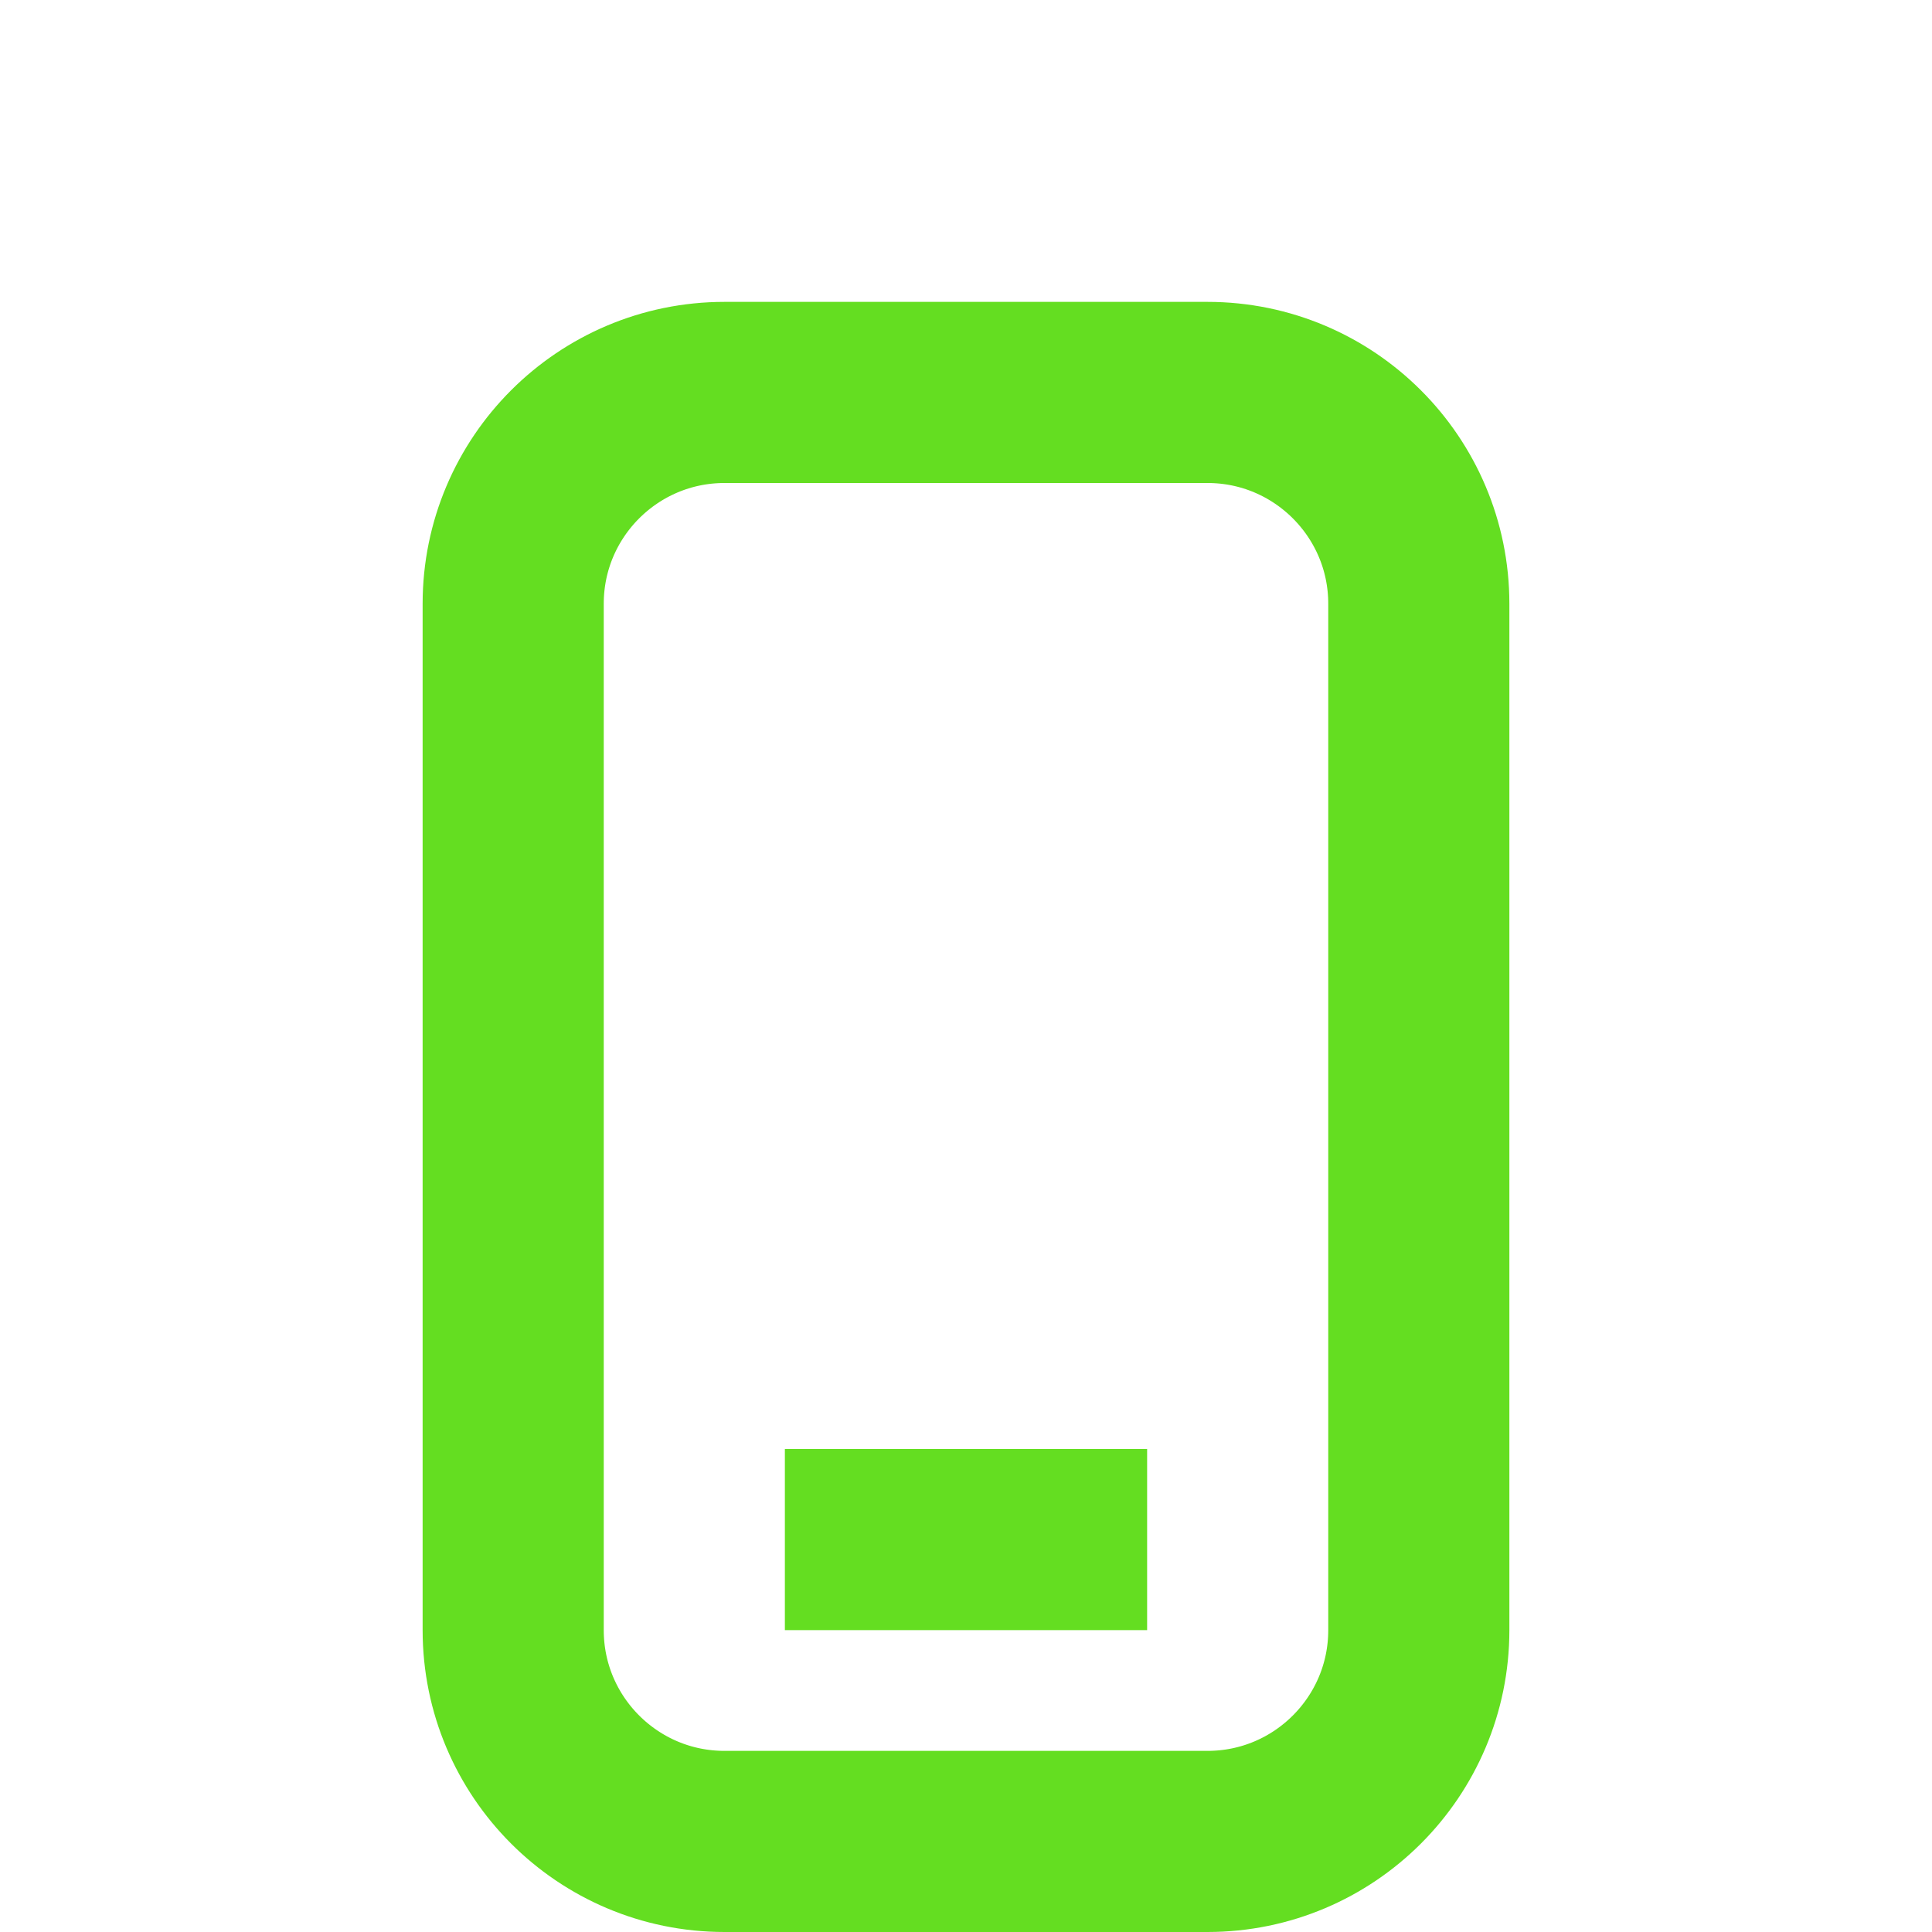
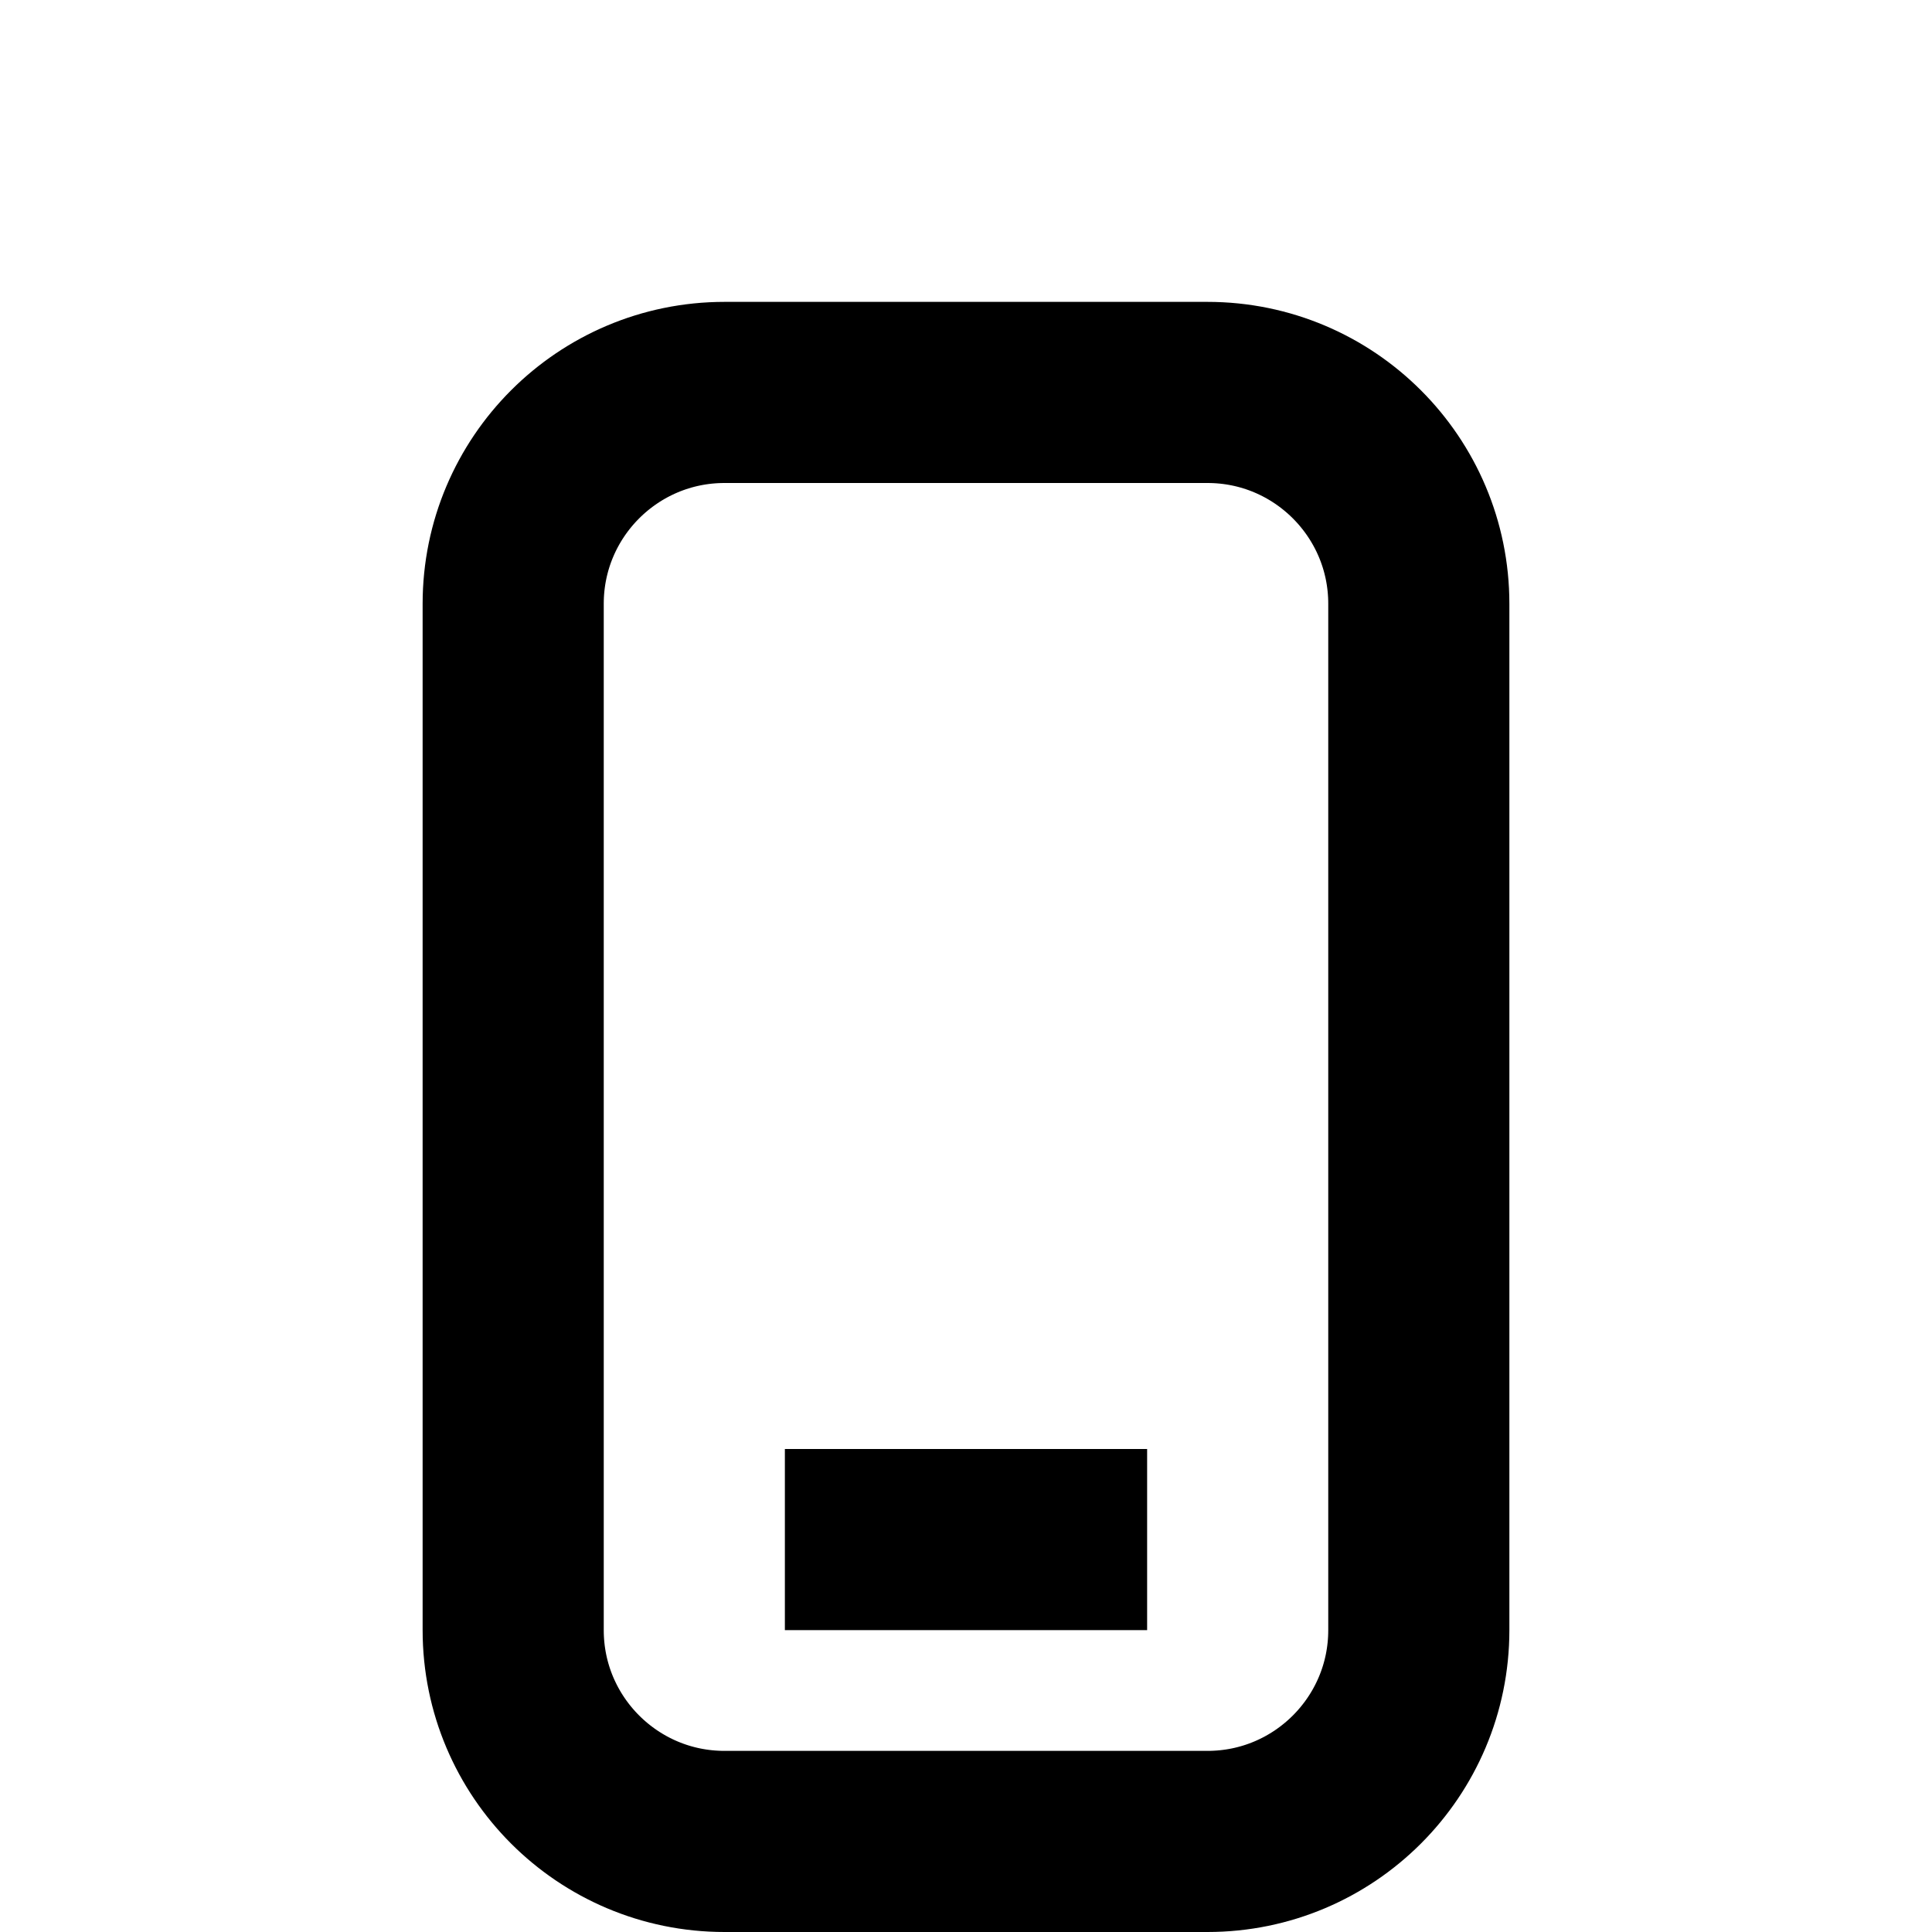
<svg xmlns="http://www.w3.org/2000/svg" width="16" height="16" viewBox="0 0 16 16" fill="none">
-   <path d="M4.25 5C4.25 4.034 5.034 3.25 6 3.25H10C10.966 3.25 11.75 4.034 11.75 5V13.5C11.75 14.466 10.966 15.25 10 15.25H6C5.034 15.25 4.25 14.466 4.25 13.5V5Z" stroke="#64de21" stroke-width="1.5" />
-   <path d="M7.25 12.75H8.75" stroke="#64de21" stroke-width="1.5" stroke-linecap="square" />
+   <path d="M4.25 5C4.25 4.034 5.034 3.25 6 3.25H10C10.966 3.25 11.75 4.034 11.75 5V13.5C11.75 14.466 10.966 15.25 10 15.25H6C5.034 15.25 4.25 14.466 4.25 13.5V5Z" stroke="currentColor" stroke-width="1.5" />
+   <path d="M7.25 12.75H8.75" stroke="currentColor" stroke-width="1.5" stroke-linecap="square" />
</svg>
